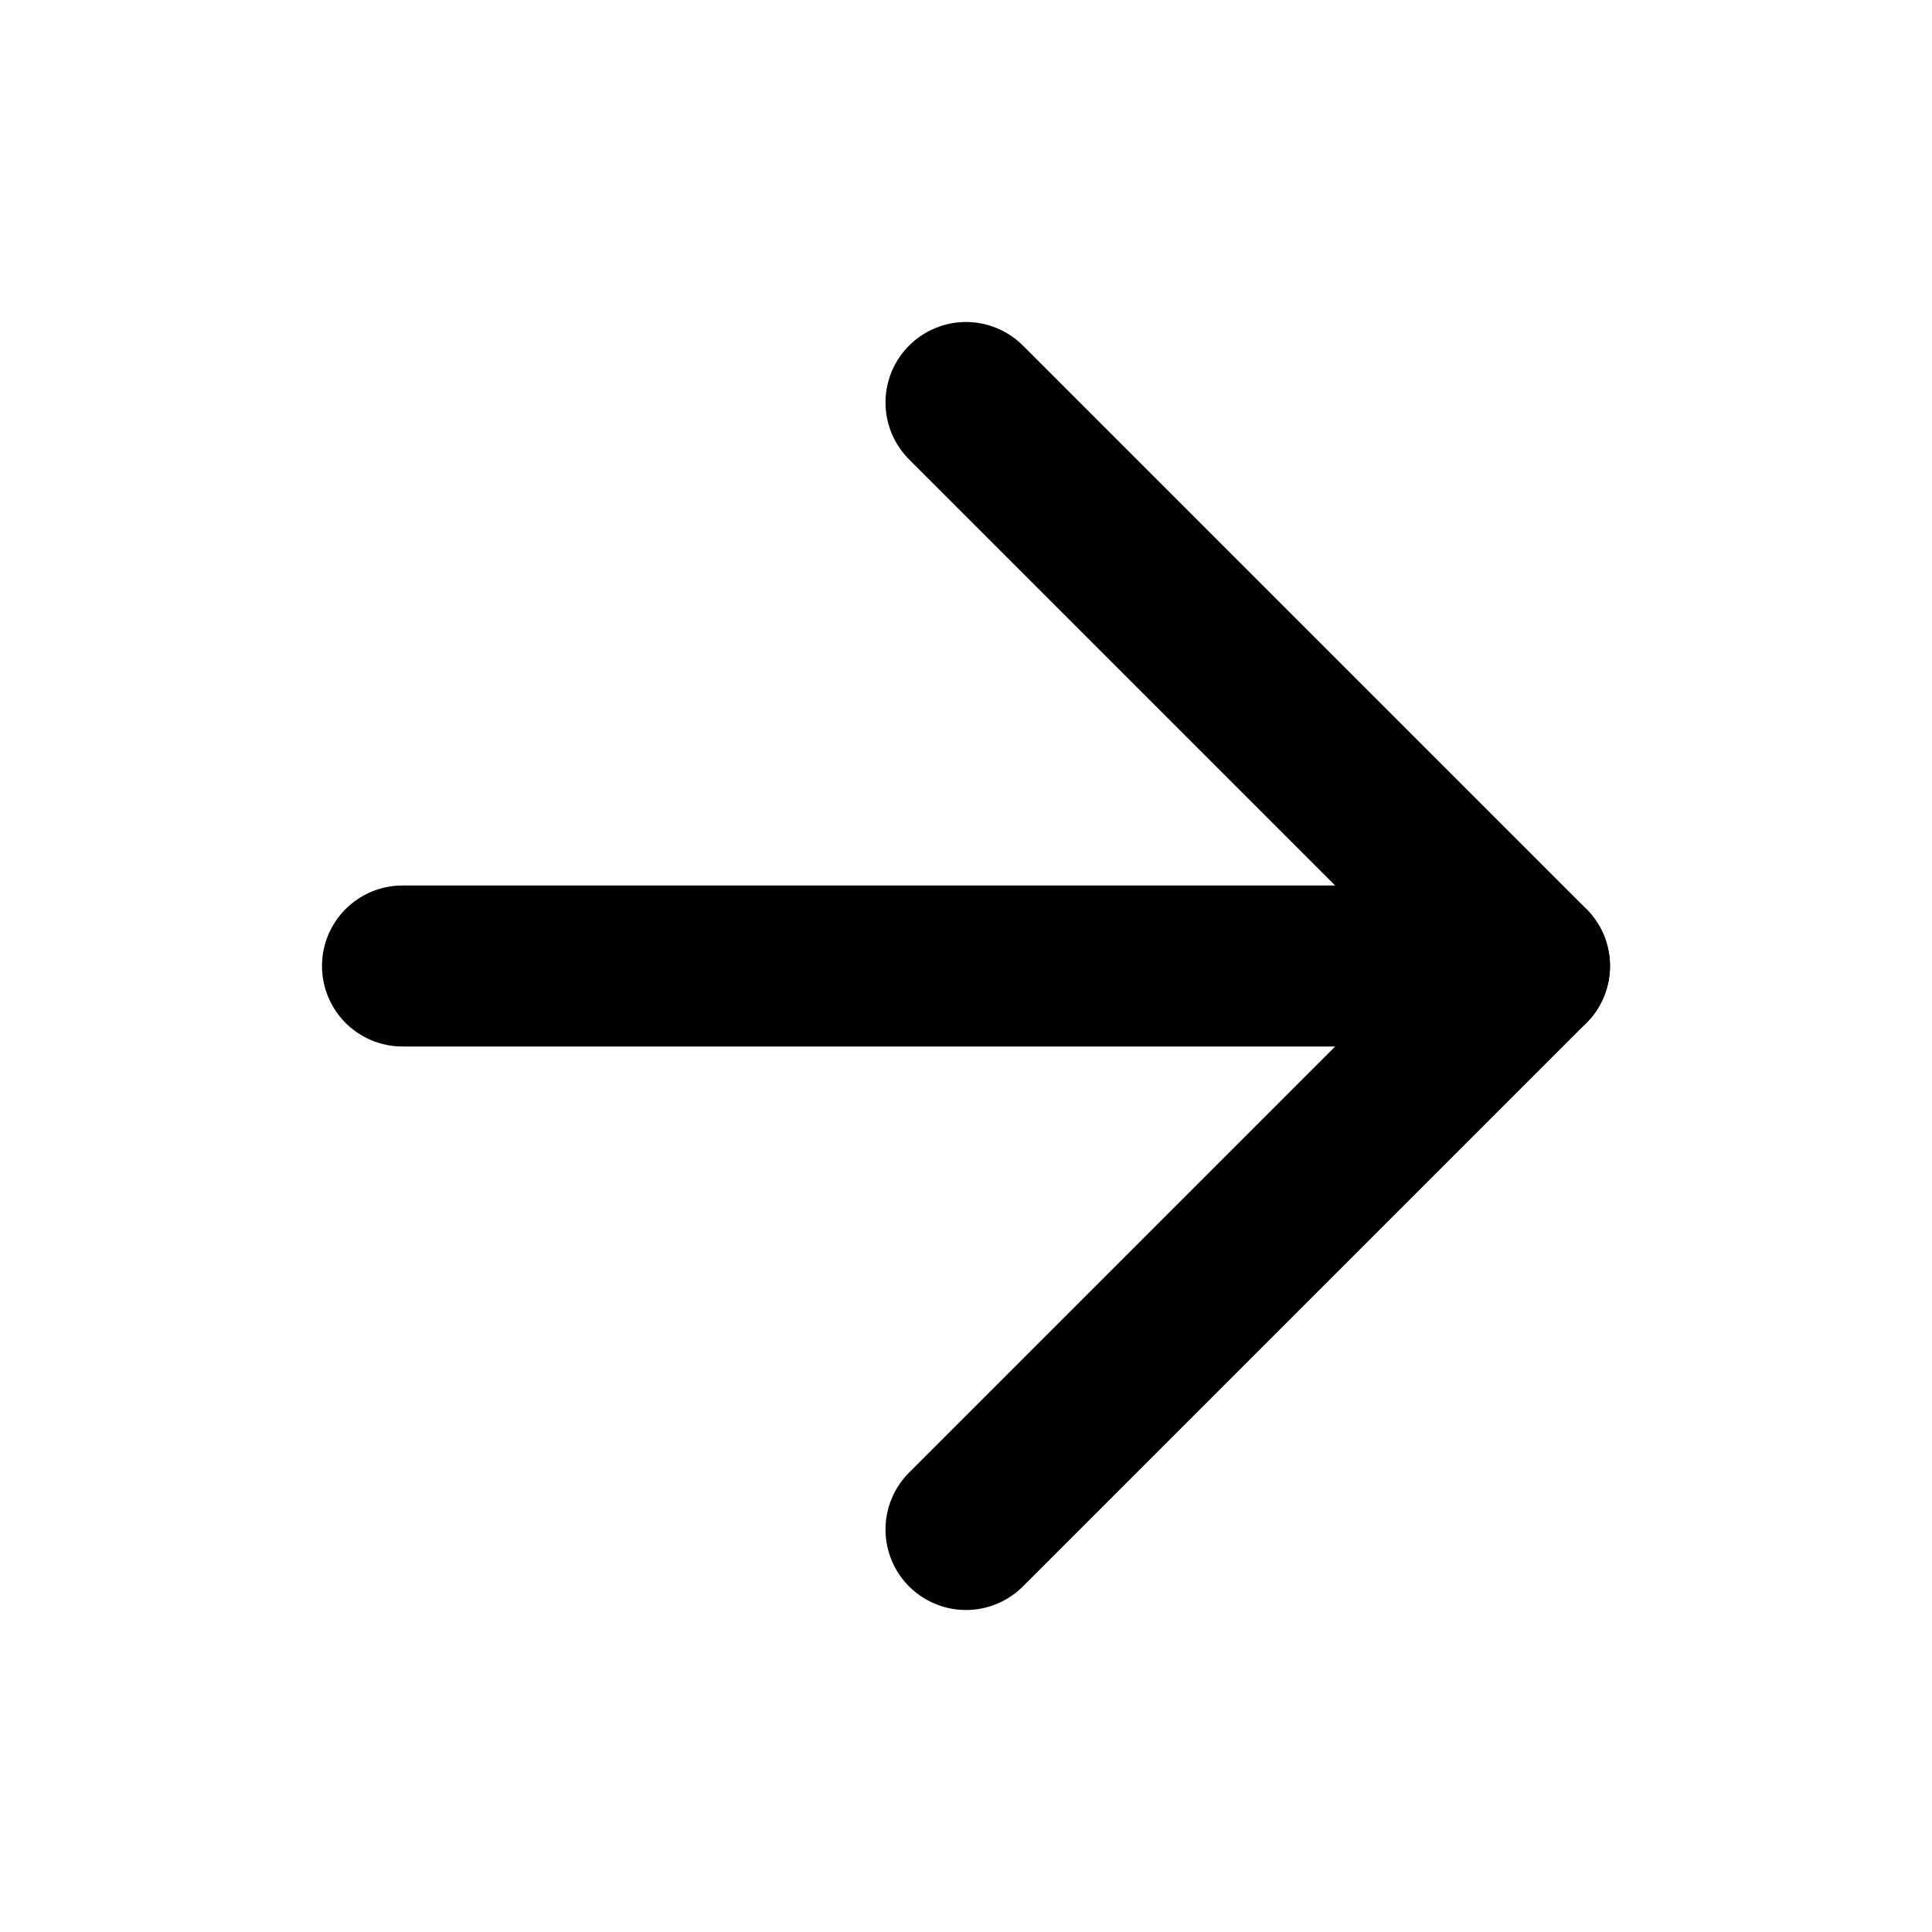
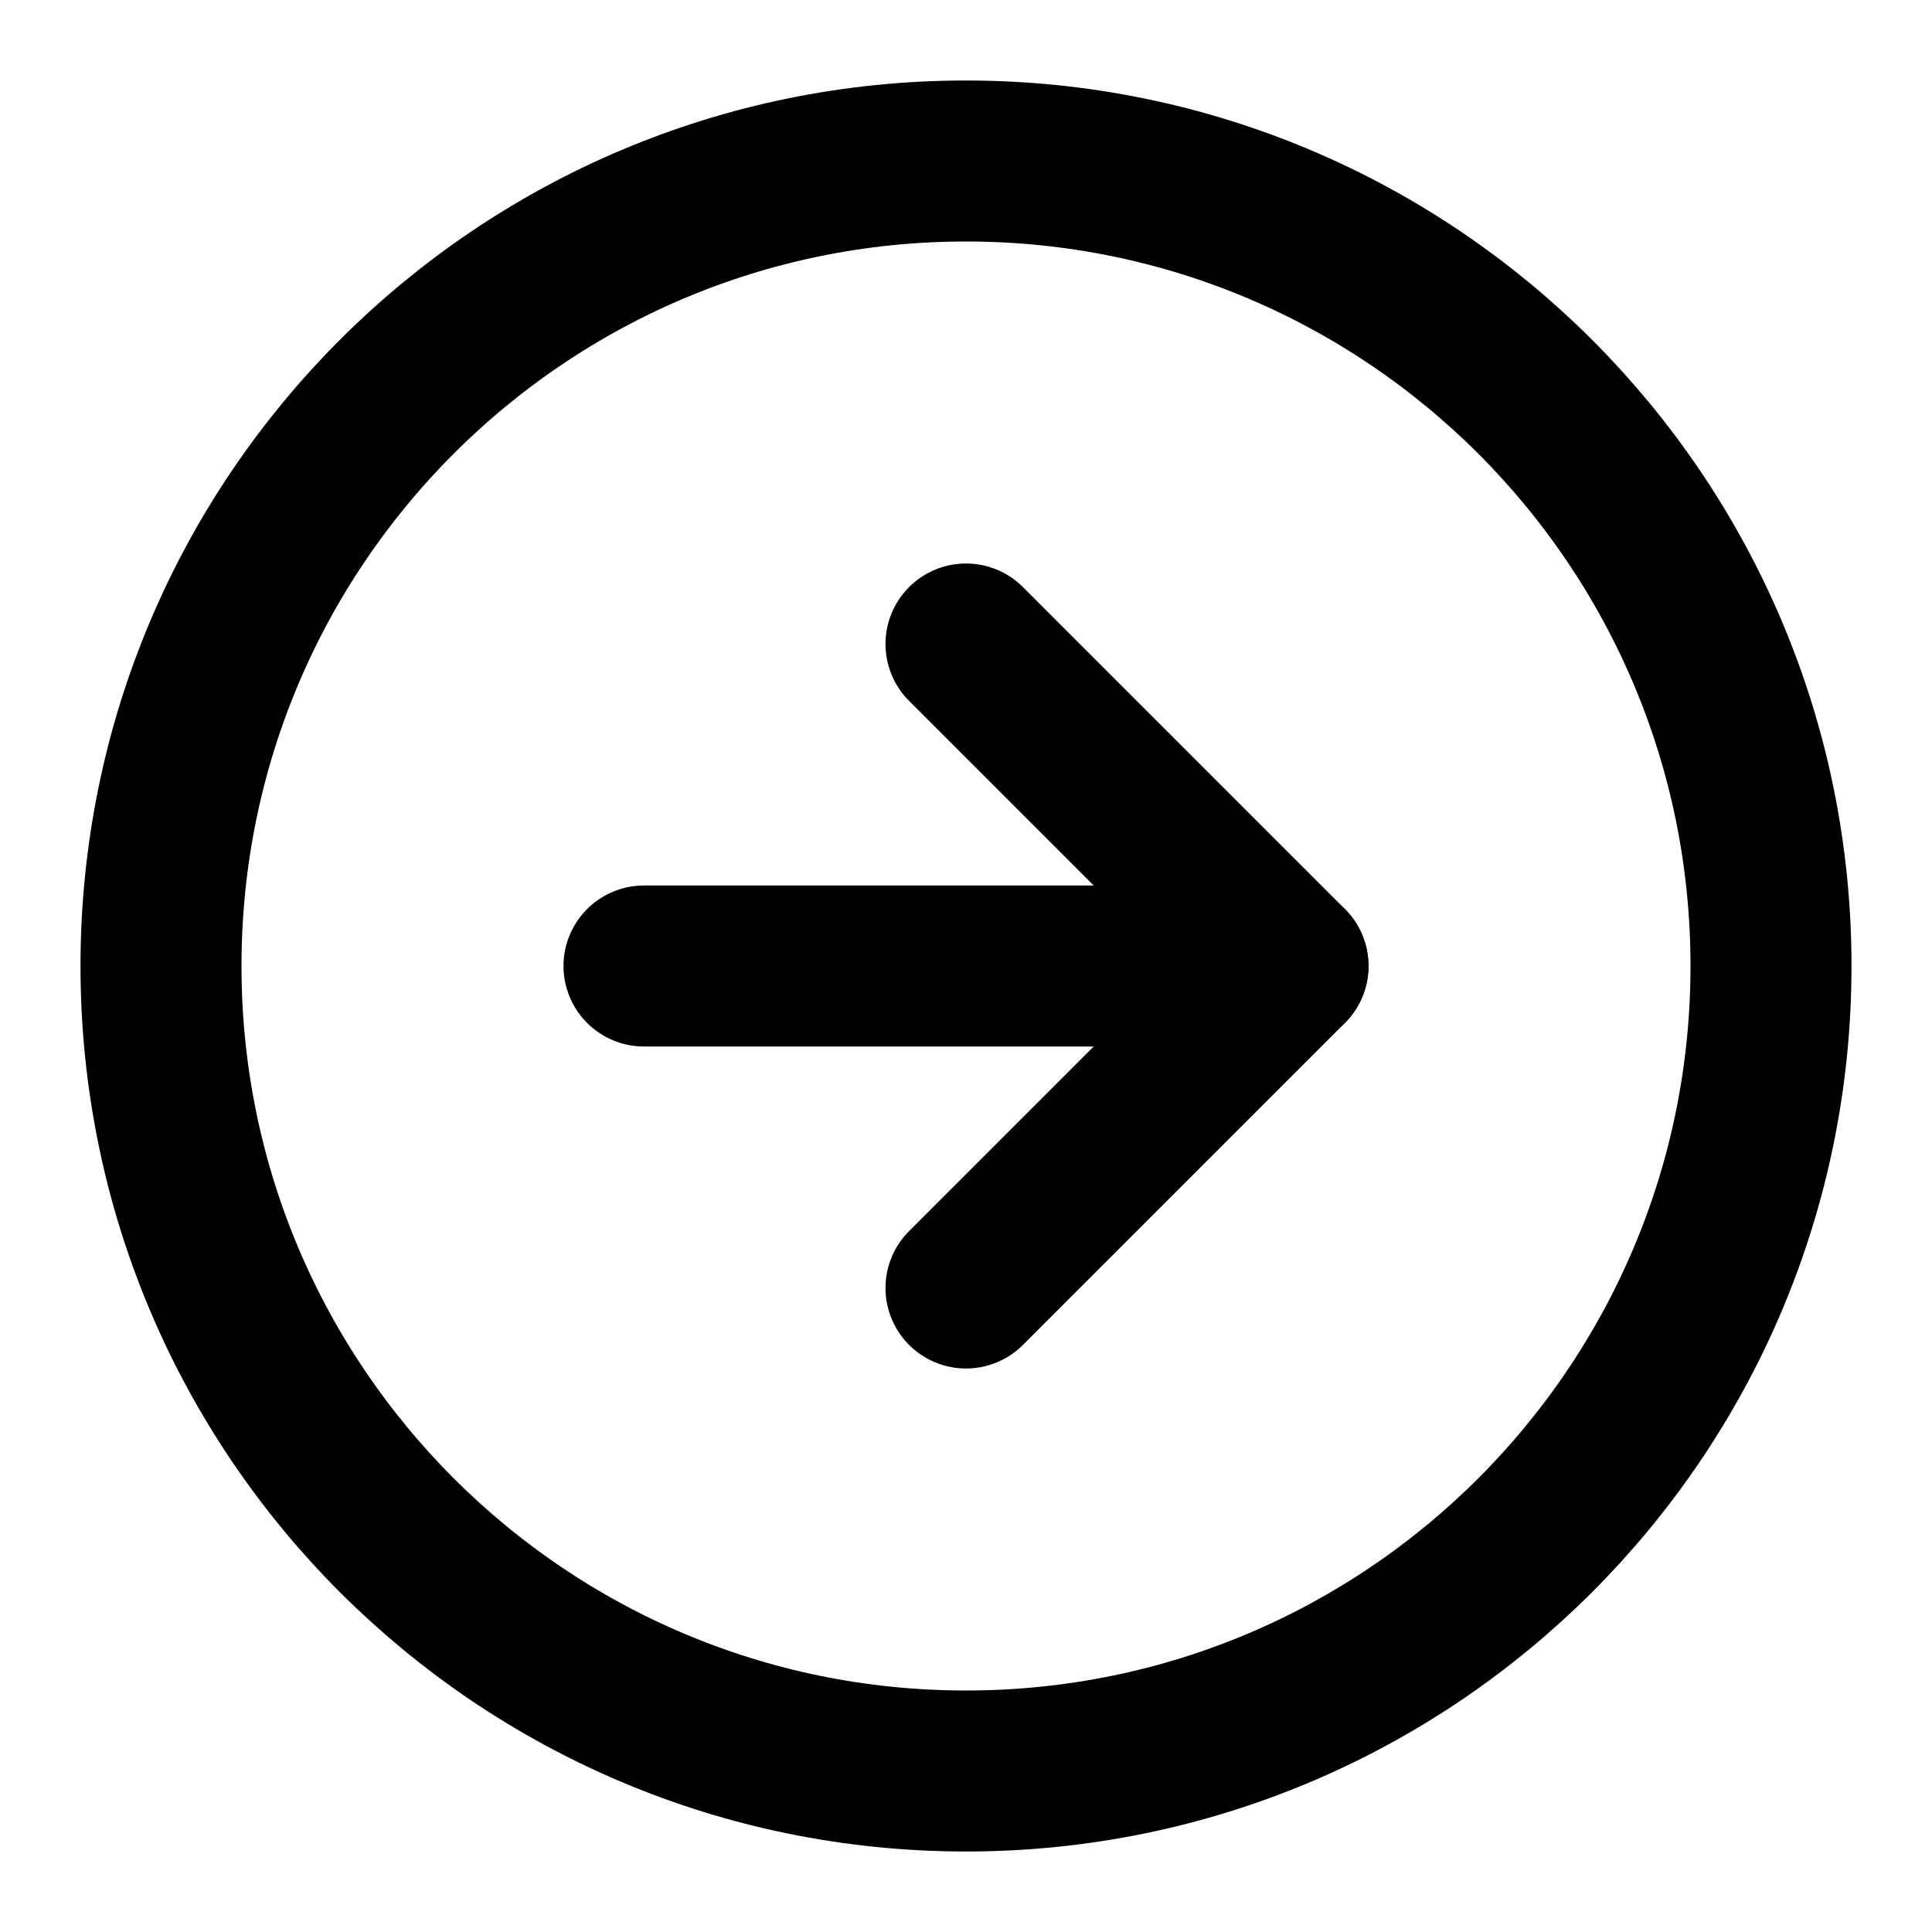
<svg xmlns="http://www.w3.org/2000/svg" width="46" height="46" fill="none" stroke="currentColor" stroke-linecap="round" stroke-linejoin="round" stroke-width="2" viewBox="0 0 24 24">
-   <path d="M5 12h14" />
-   <path d="m12 5 7 7-7 7" />
+   <path d="M12 2a10 10 0 1 0 0 20 10 10 0 1 0 0-20z" />
+   <path d="m12 16 4-4-4-4" />
+   <path d="M8 12h8" />
</svg>
